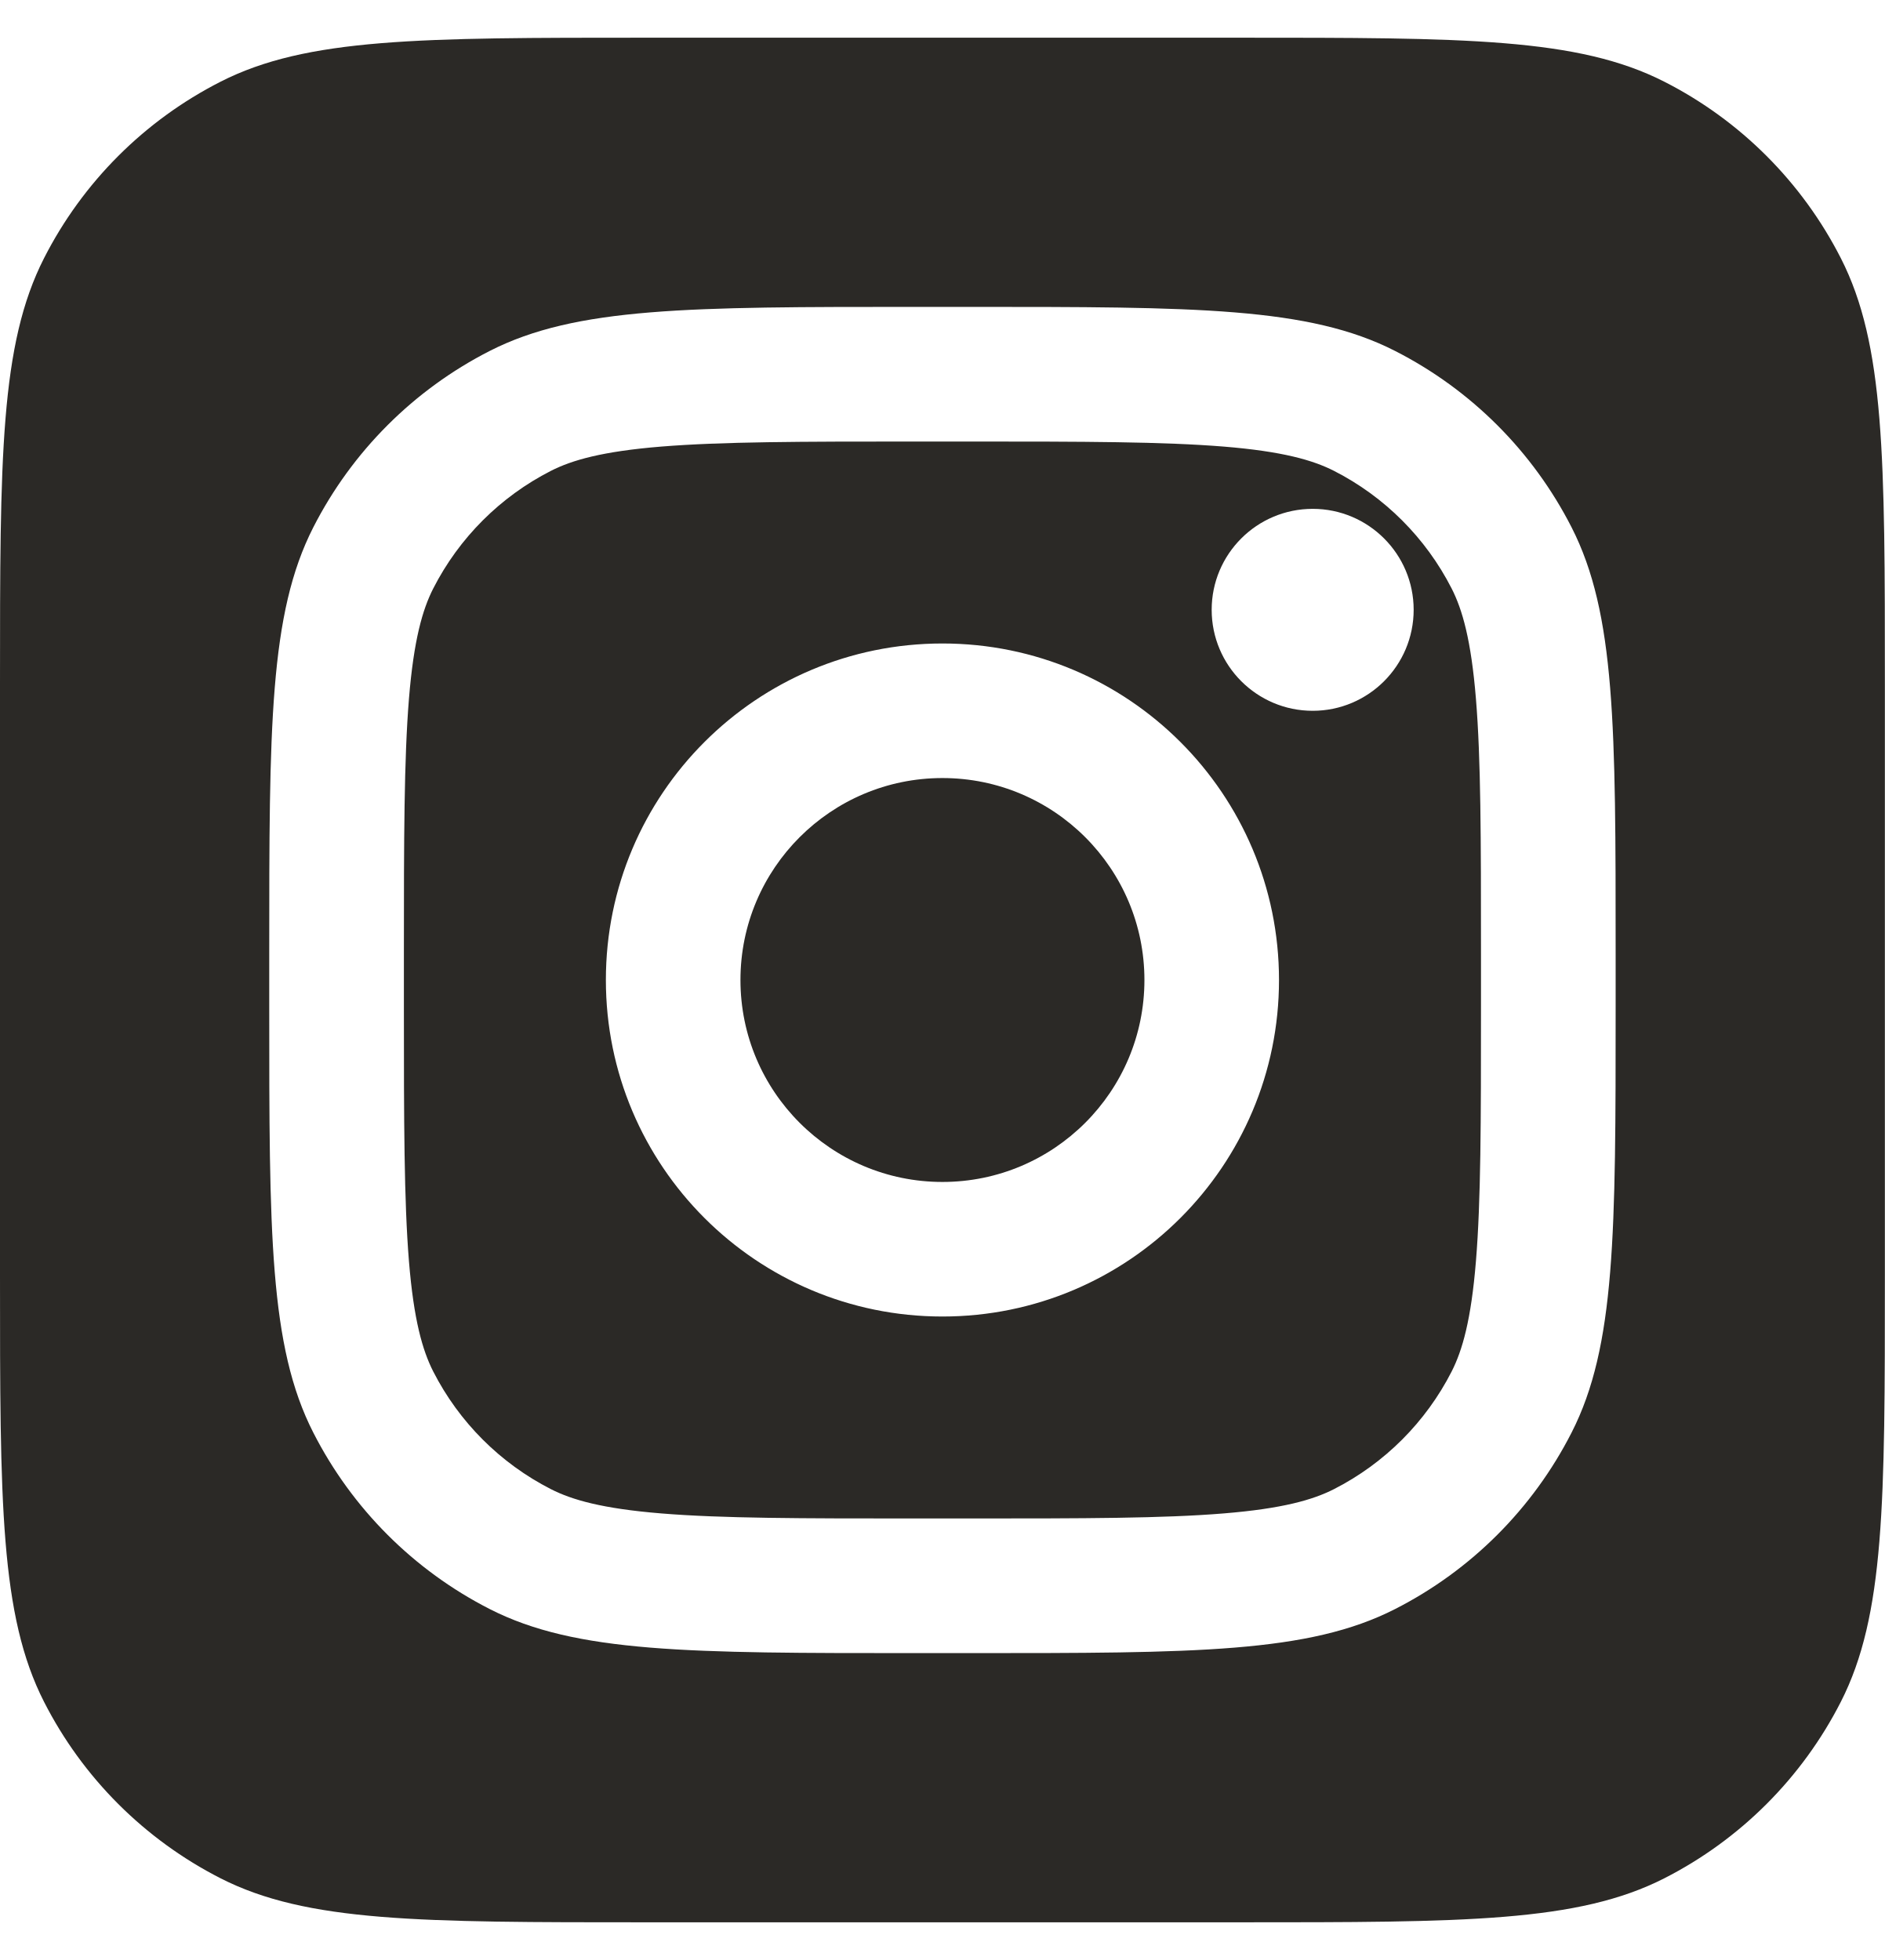
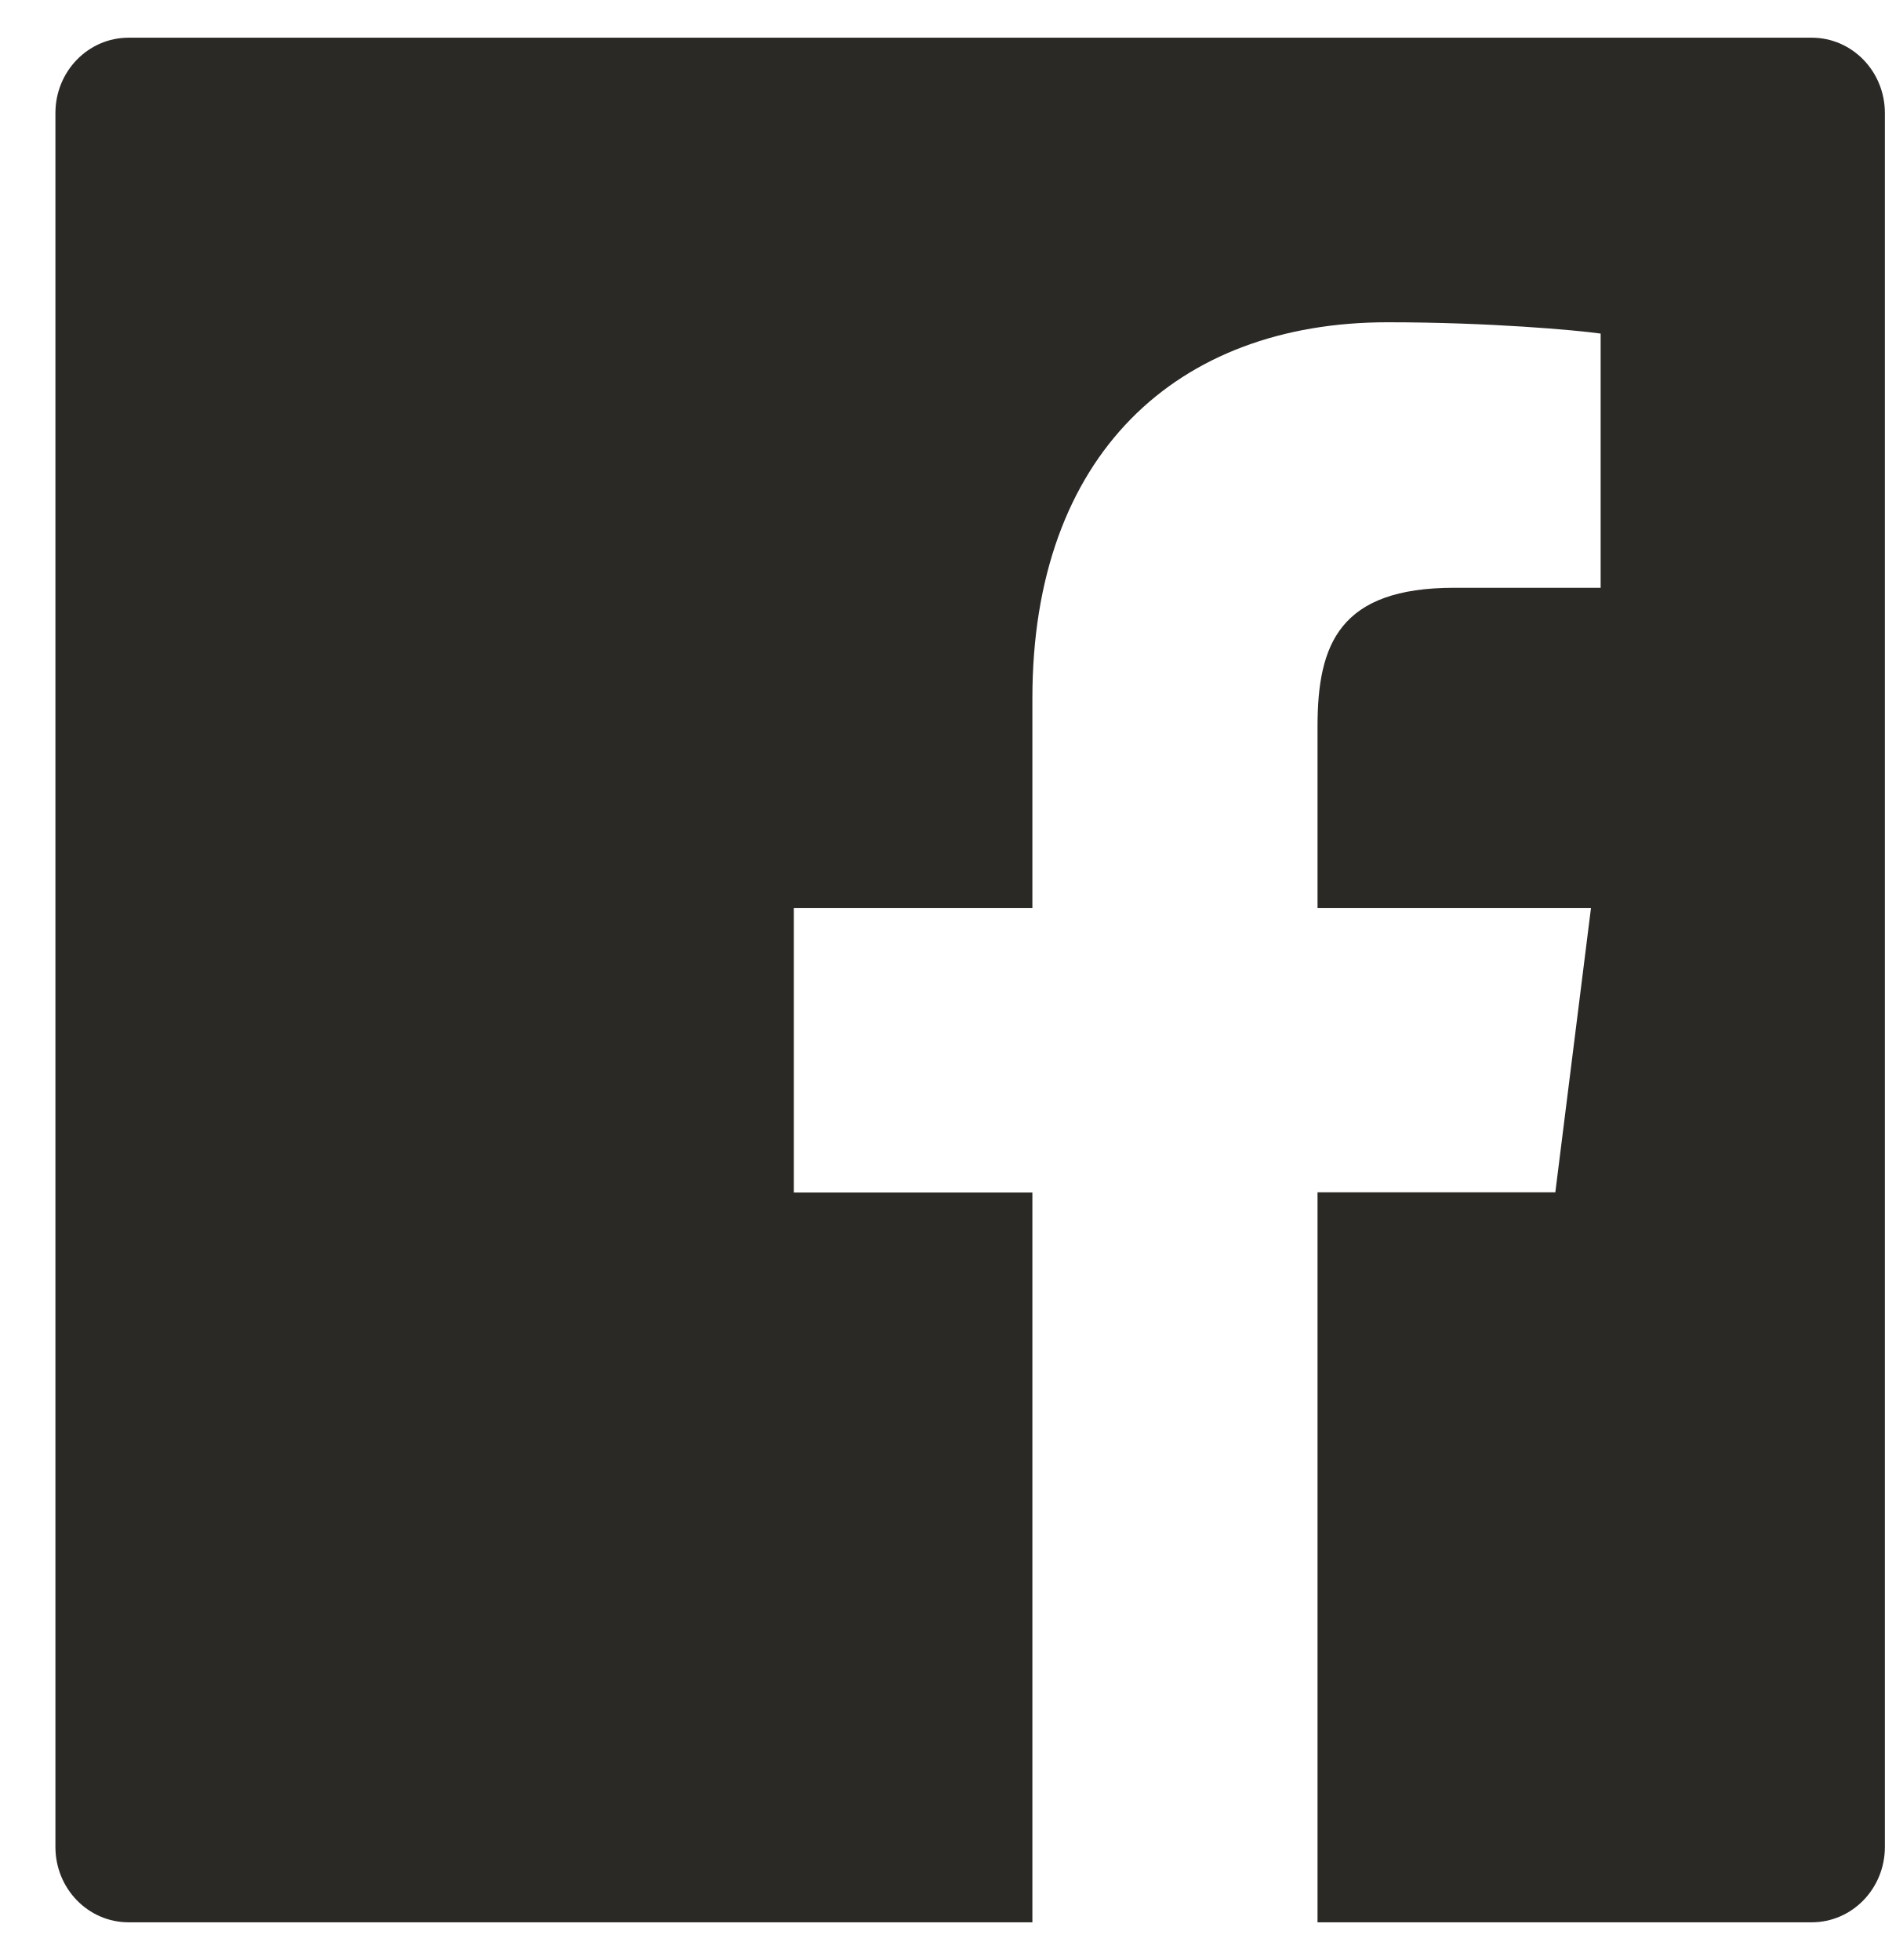
<svg xmlns="http://www.w3.org/2000/svg" width="25" height="26" viewBox="0 0 25 26" fill="none">
-   <path fill-rule="evenodd" clip-rule="evenodd" d="M0.584 3.425C0 4.571 0 6.071 0 9.071V16.929C0 19.929 0 21.429 0.584 22.575C1.097 23.583 1.917 24.402 2.925 24.916C4.071 25.5 5.571 25.5 8.571 25.5H16.429C19.429 25.5 20.929 25.5 22.075 24.916C23.083 24.402 23.902 23.583 24.416 22.575C25 21.429 25 19.929 25 16.929V9.071C25 6.071 25 4.571 24.416 3.425C23.902 2.417 23.083 1.597 22.075 1.084C20.929 0.5 19.429 0.5 16.429 0.5H8.571C5.571 0.5 4.071 0.5 2.925 1.084C1.917 1.597 1.097 2.417 0.584 3.425ZM3.571 12.643C3.571 9.643 3.571 8.142 4.155 6.996C4.669 5.988 5.488 5.169 6.496 4.655C7.642 4.071 9.143 4.071 12.143 4.071H12.857C15.857 4.071 17.358 4.071 18.503 4.655C19.512 5.169 20.331 5.988 20.845 6.996C21.429 8.142 21.429 9.643 21.429 12.643V13.357C21.429 16.357 21.429 17.858 20.845 19.003C20.331 20.012 19.512 20.831 18.503 21.345C17.358 21.929 15.857 21.929 12.857 21.929H12.143C9.143 21.929 7.642 21.929 6.496 21.345C5.488 20.831 4.669 20.012 4.155 19.003C3.571 17.858 3.571 16.357 3.571 13.357V12.643ZM12.857 5.857H12.143C10.613 5.857 9.573 5.859 8.77 5.924C7.987 5.988 7.586 6.104 7.307 6.246C6.635 6.589 6.089 7.135 5.746 7.807C5.604 8.086 5.488 8.487 5.424 9.27C5.359 10.073 5.357 11.113 5.357 12.643V13.357C5.357 14.887 5.359 15.927 5.424 16.73C5.488 17.513 5.604 17.913 5.746 18.193C6.089 18.865 6.635 19.411 7.307 19.754C7.586 19.896 7.987 20.012 8.77 20.076C9.573 20.142 10.613 20.143 12.143 20.143H12.857C14.387 20.143 15.427 20.142 16.23 20.076C17.013 20.012 17.413 19.896 17.693 19.754C18.365 19.411 18.911 18.865 19.254 18.193C19.396 17.913 19.512 17.513 19.576 16.73C19.642 15.927 19.643 14.887 19.643 13.357V12.643C19.643 11.113 19.642 10.073 19.576 9.27C19.512 8.487 19.396 8.086 19.254 7.807C18.911 7.135 18.365 6.589 17.693 6.246C17.413 6.104 17.013 5.988 16.23 5.924C15.427 5.859 14.387 5.857 12.857 5.857ZM16.964 13C16.964 15.466 14.966 17.464 12.5 17.464C10.034 17.464 8.036 15.466 8.036 13C8.036 10.534 10.034 8.536 12.5 8.536C14.966 8.536 16.964 10.534 16.964 13ZM12.5 15.679C13.979 15.679 15.179 14.479 15.179 13C15.179 11.521 13.979 10.321 12.5 10.321C11.021 10.321 9.821 11.521 9.821 13C9.821 14.479 11.021 15.679 12.5 15.679ZM18.75 8.089C18.75 8.829 18.15 9.429 17.411 9.429C16.671 9.429 16.071 8.829 16.071 8.089C16.071 7.35 16.671 6.75 17.411 6.75C18.15 6.75 18.75 7.35 18.75 8.089Z" fill="#2B2926" />
+   <path d="M24.029 0.5H1.706C1.169 0.5 0.735 0.947 0.735 1.5V24.5C0.735 25.053 1.169 25.5 1.706 25.5H24.029C24.566 25.5 25 25.053 25 24.5V1.5C25 0.947 24.566 0.5 24.029 0.5ZM21.227 7.797H19.289C17.769 7.797 17.475 8.541 17.475 9.634V12.044H21.102L20.629 15.816H17.475V25.5H13.693V15.819H10.529V12.044H13.693V9.262C13.693 6.034 15.607 4.275 18.403 4.275C19.744 4.275 20.893 4.378 21.23 4.425V7.797H21.227Z" fill="#2B2926" />
</svg>
